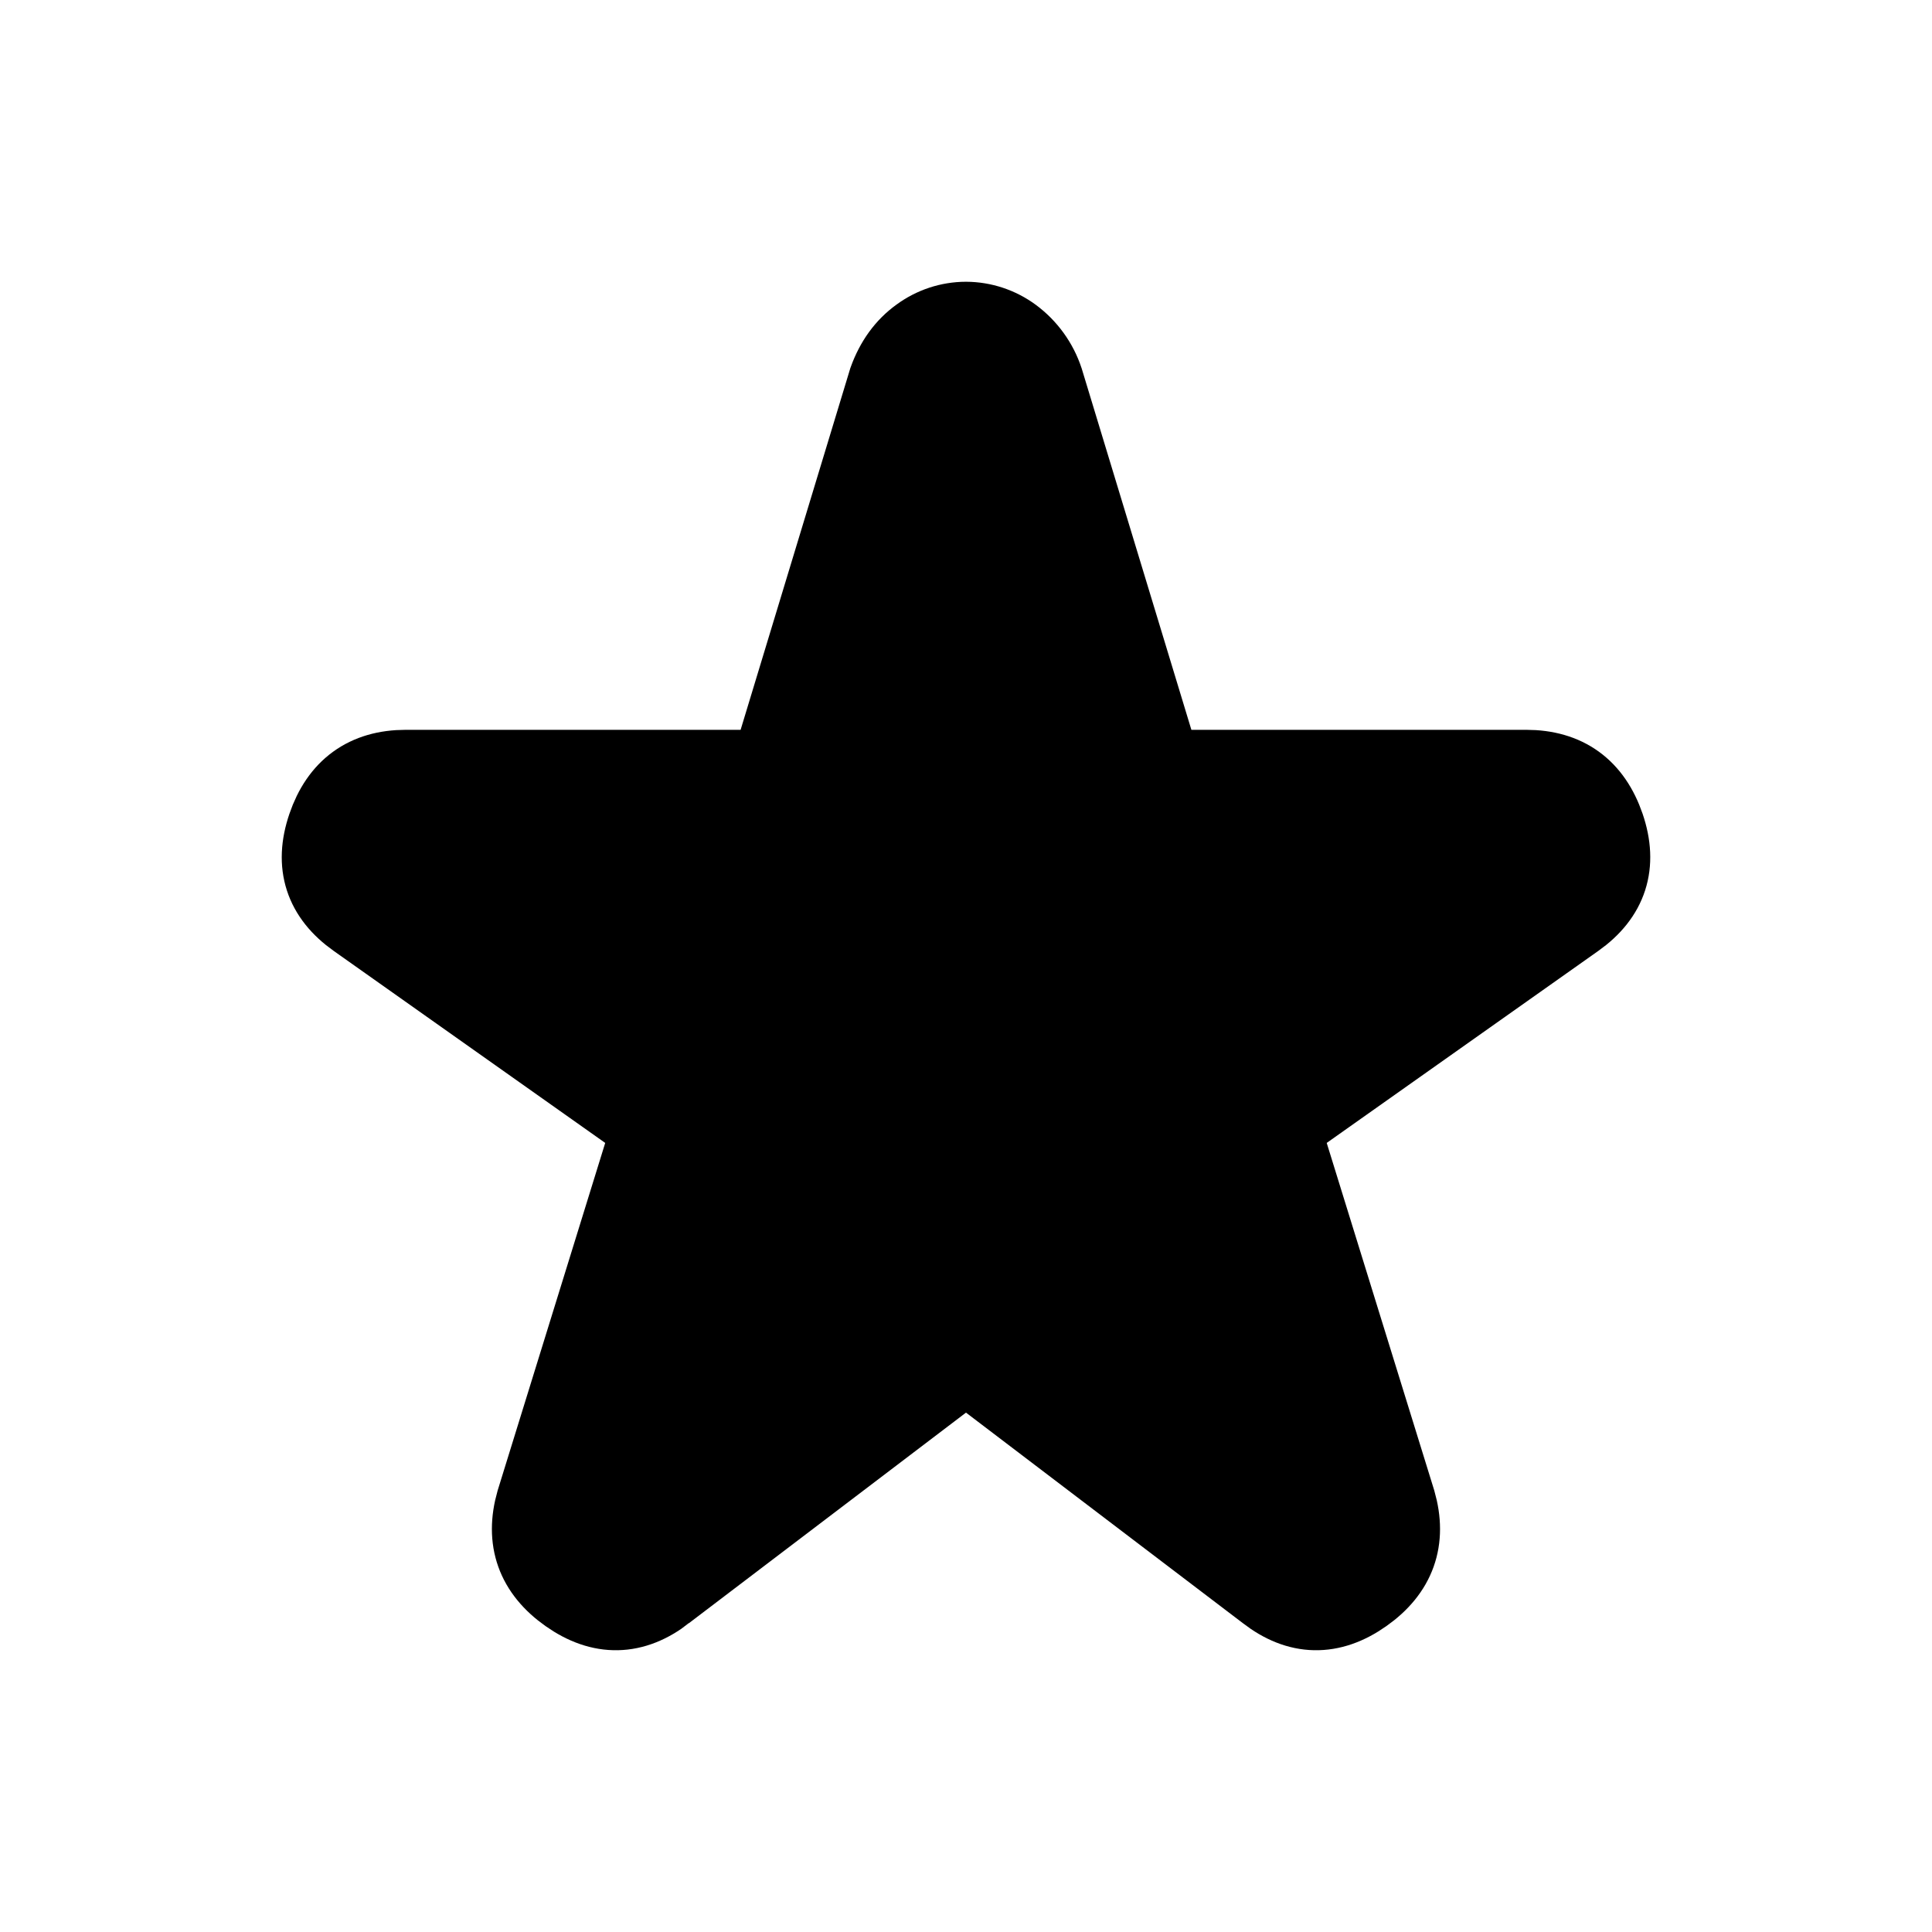
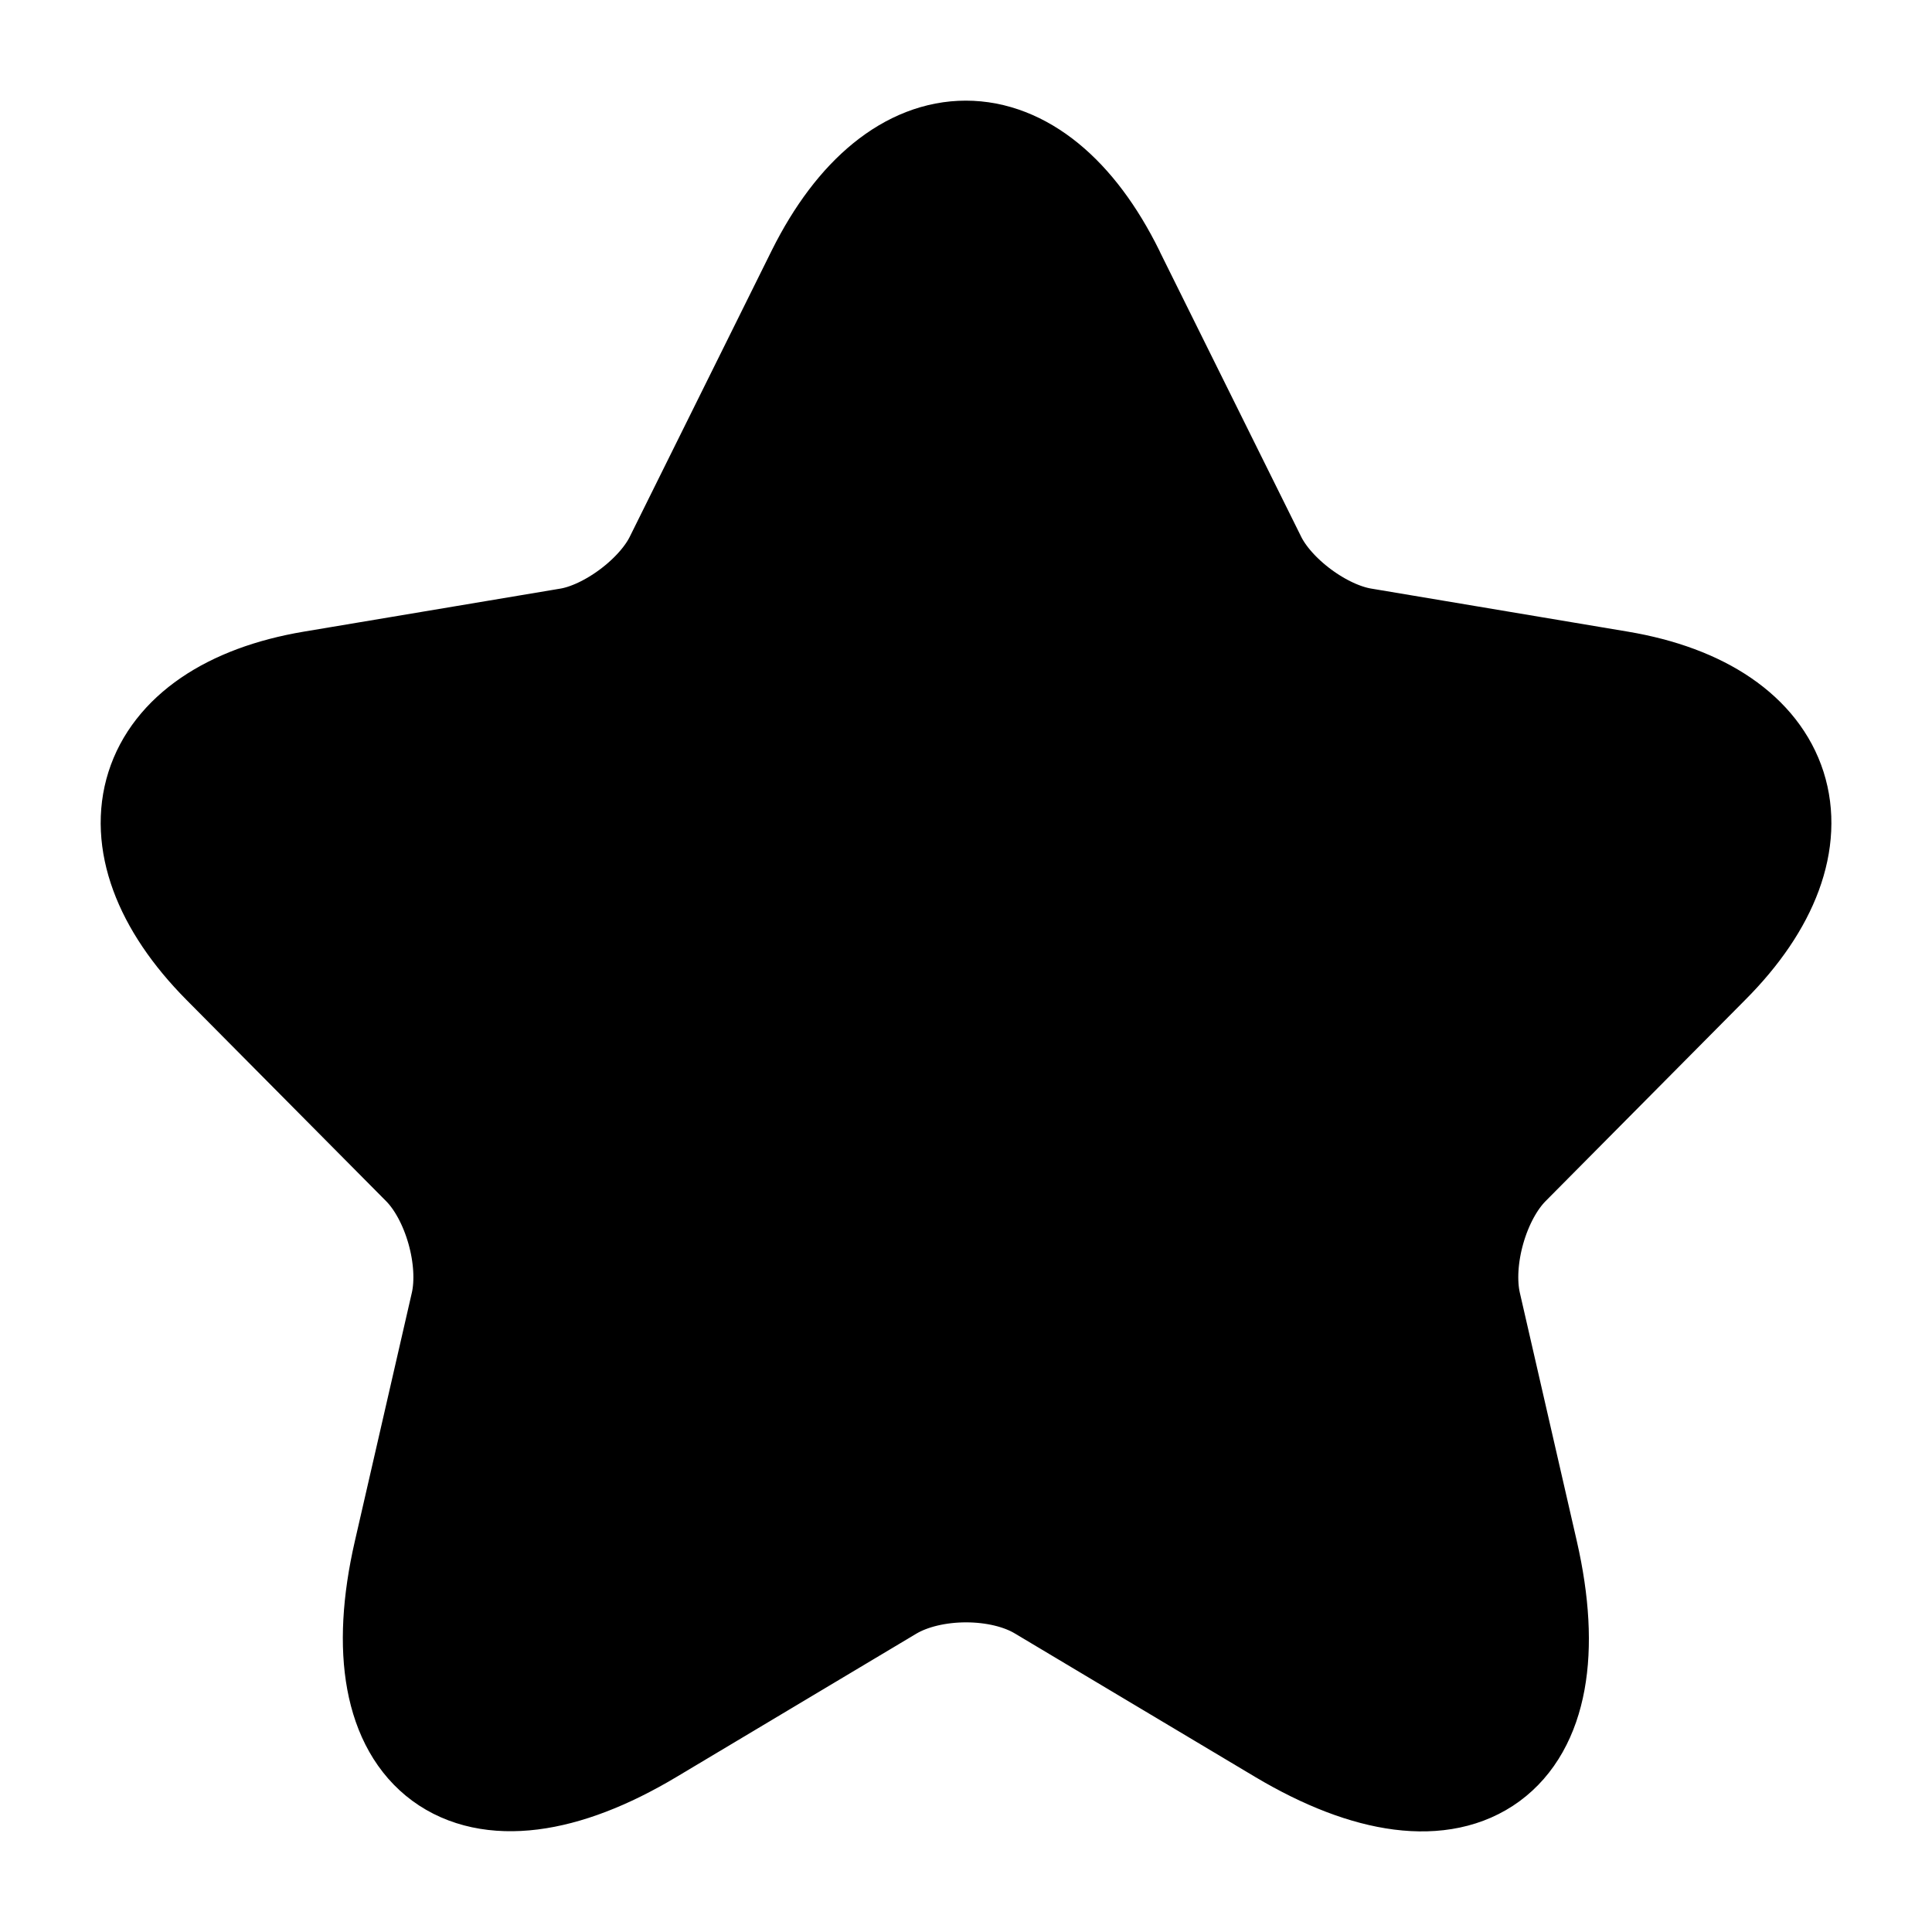
- <svg xmlns="http://www.w3.org/2000/svg" width="24" height="24" fill="none" viewBox="0 0 24 24">
-   <path fill="currentColor" stroke="currentColor" d="M8.255 19.767c-.388.302-.784.31-1.189.025s-.54-.663-.405-1.133l1.442-4.66-3.668-2.594c-.405-.286-.527-.663-.367-1.133.16-.47.485-.706.974-.706h4.529l1.467-4.836c.085-.235.216-.415.393-.542A.963.963 0 0 1 12 4a.97.97 0 0 1 .569.188 1.1 1.1 0 0 1 .392.542l1.468 4.836h4.528c.49 0 .814.235.975.705.16.47.038.848-.367 1.134l-3.669 2.594 1.442 4.66c.135.47 0 .848-.405 1.133-.404.285-.8.277-1.189-.025L12 16.92l-3.745 2.846Z" />
+ <svg xmlns="http://www.w3.org/2000/svg" viewBox="0 0 24 24">
+   <path stroke="currentColor" stroke-linecap="round" stroke-linejoin="round" stroke-width="1.5" d="m13.728 3.444l1.76 3.549c.24.494.88.968 1.42 1.058l3.189.535c2.04.343 2.52 1.835 1.05 3.307l-2.48 2.5c-.42.423-.65 1.24-.52 1.825l.71 3.095c.56 2.45-.73 3.397-2.88 2.117l-2.99-1.785c-.54-.322-1.43-.322-1.98 0L8.019 21.43c-2.14 1.28-3.44.322-2.88-2.117l.71-3.095c.13-.585-.1-1.402-.52-1.825l-2.48-2.5C1.39 10.42 1.86 8.929 3.899 8.586l3.19-.535c.53-.09 1.17-.564 1.41-1.058l1.76-3.549c.96-1.925 2.52-1.925 3.47 0" color="currentColor" />
</svg>
